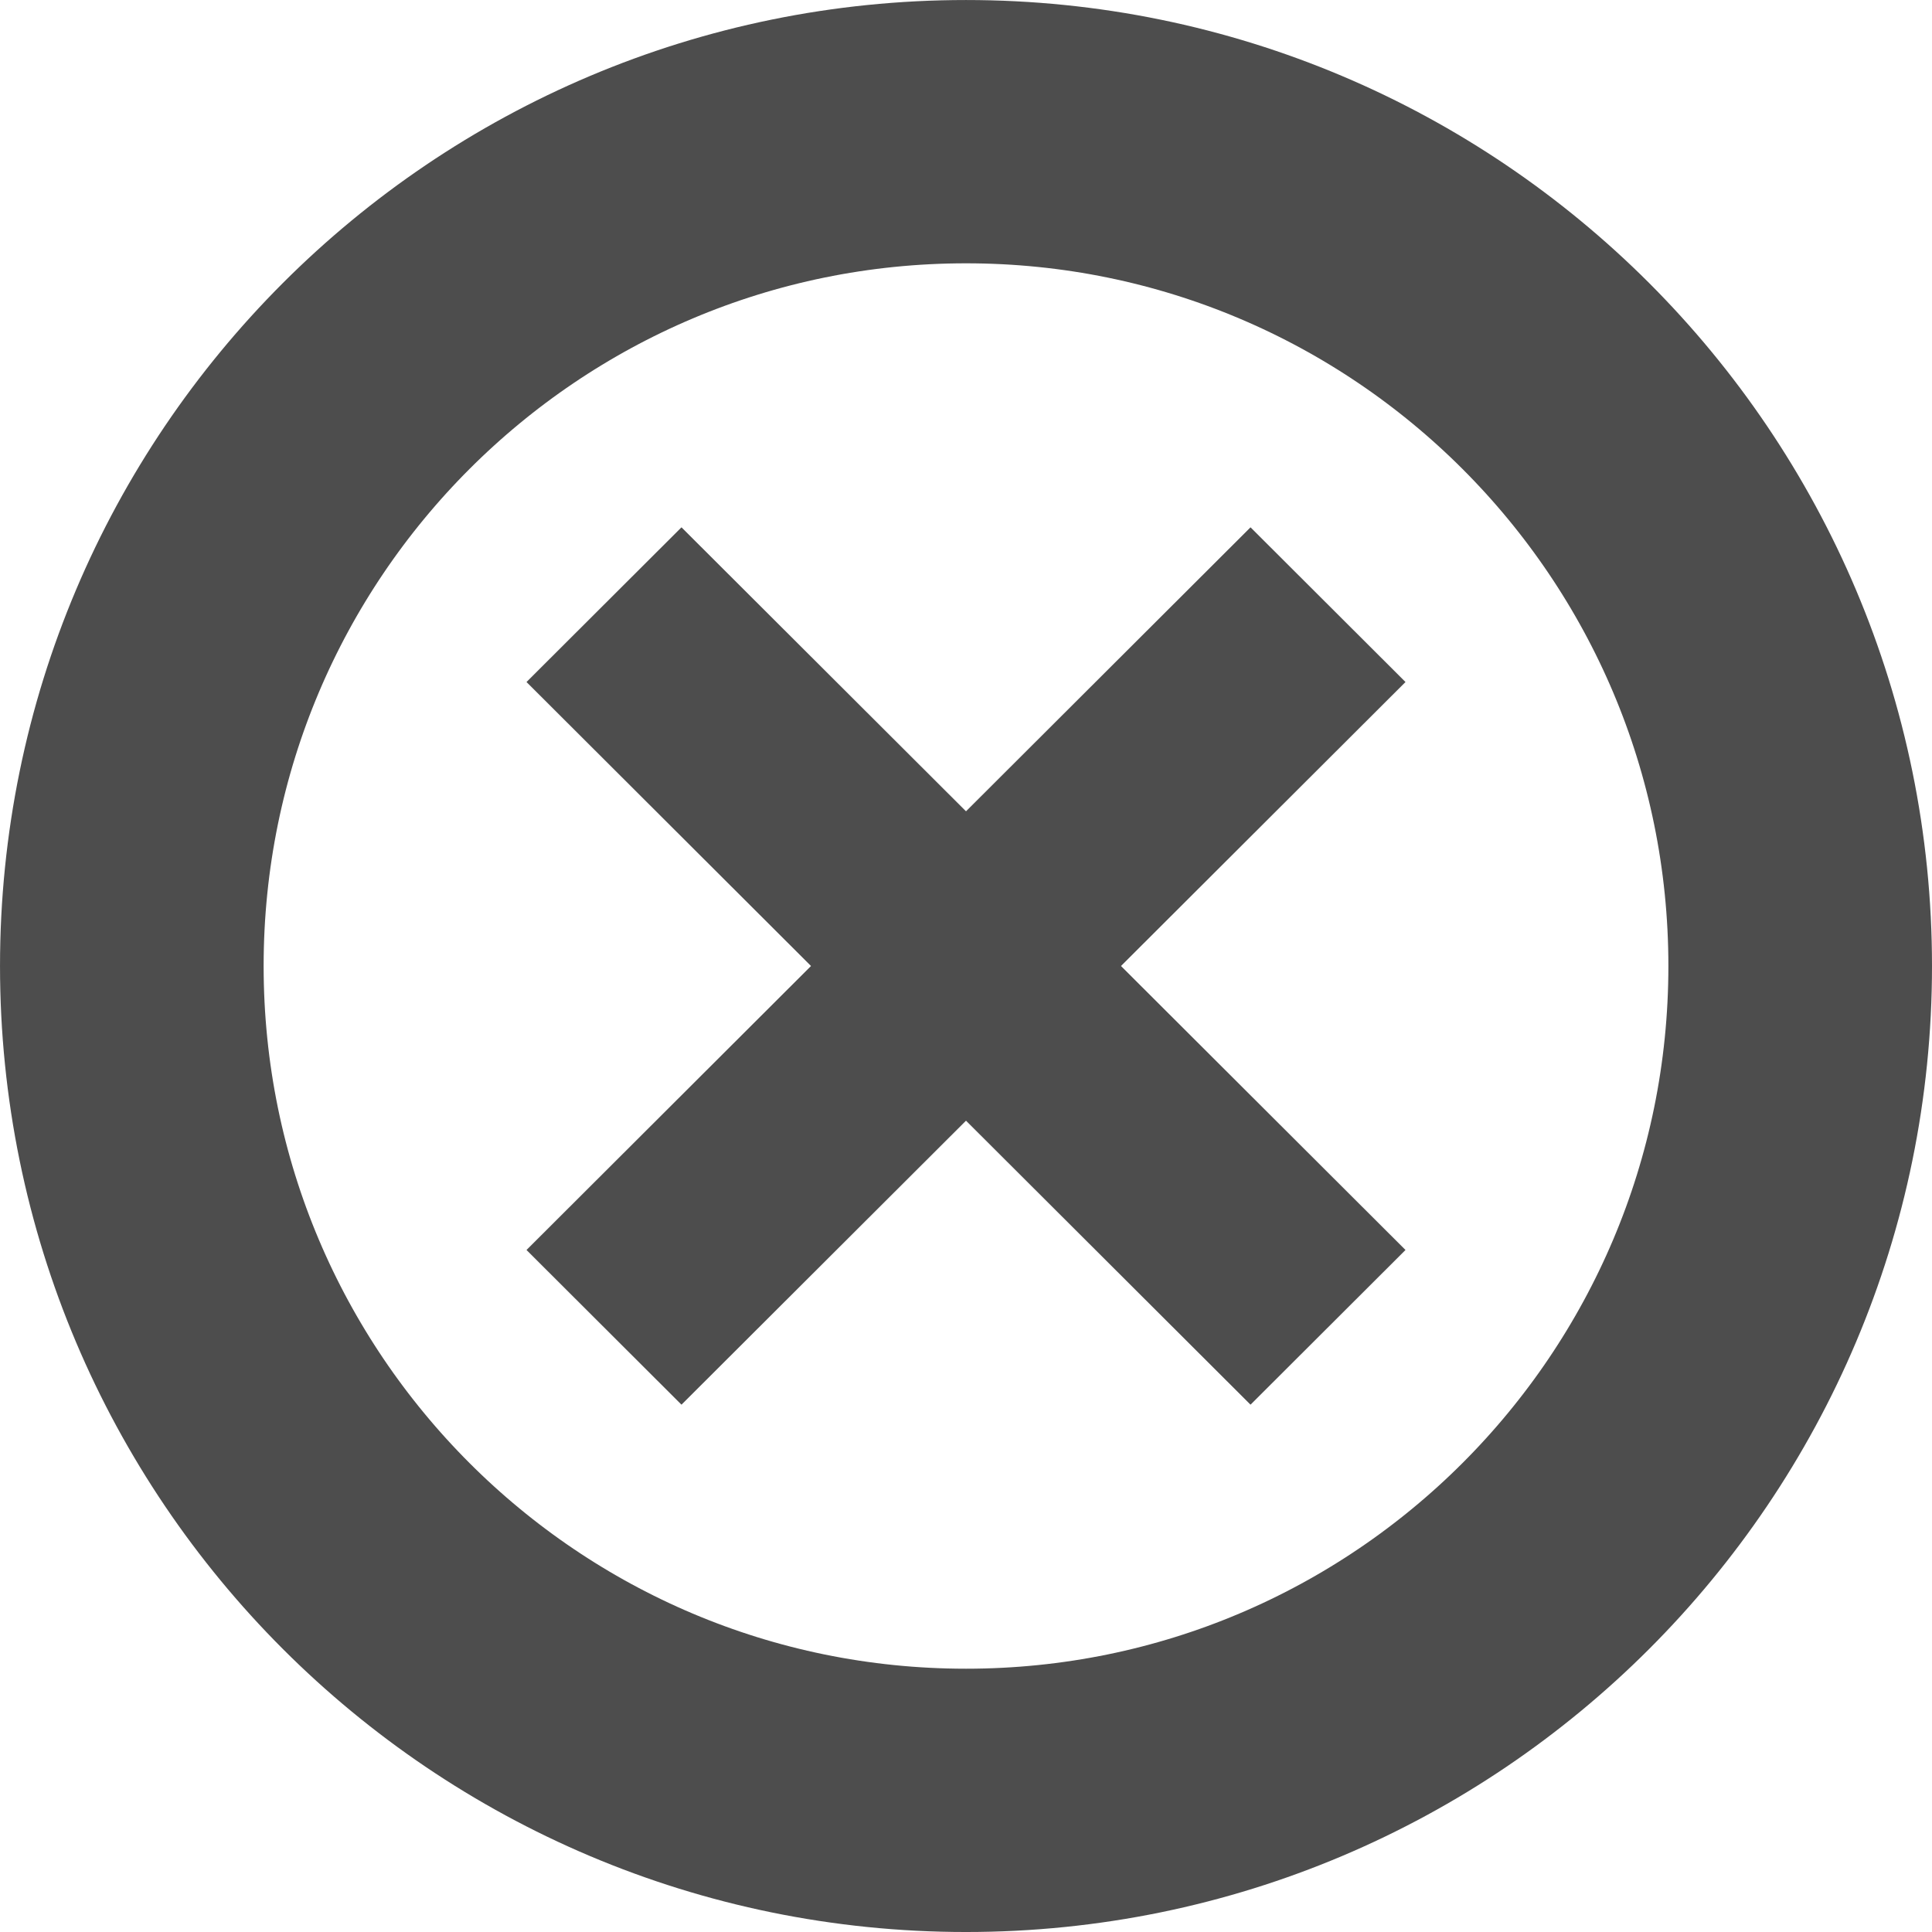
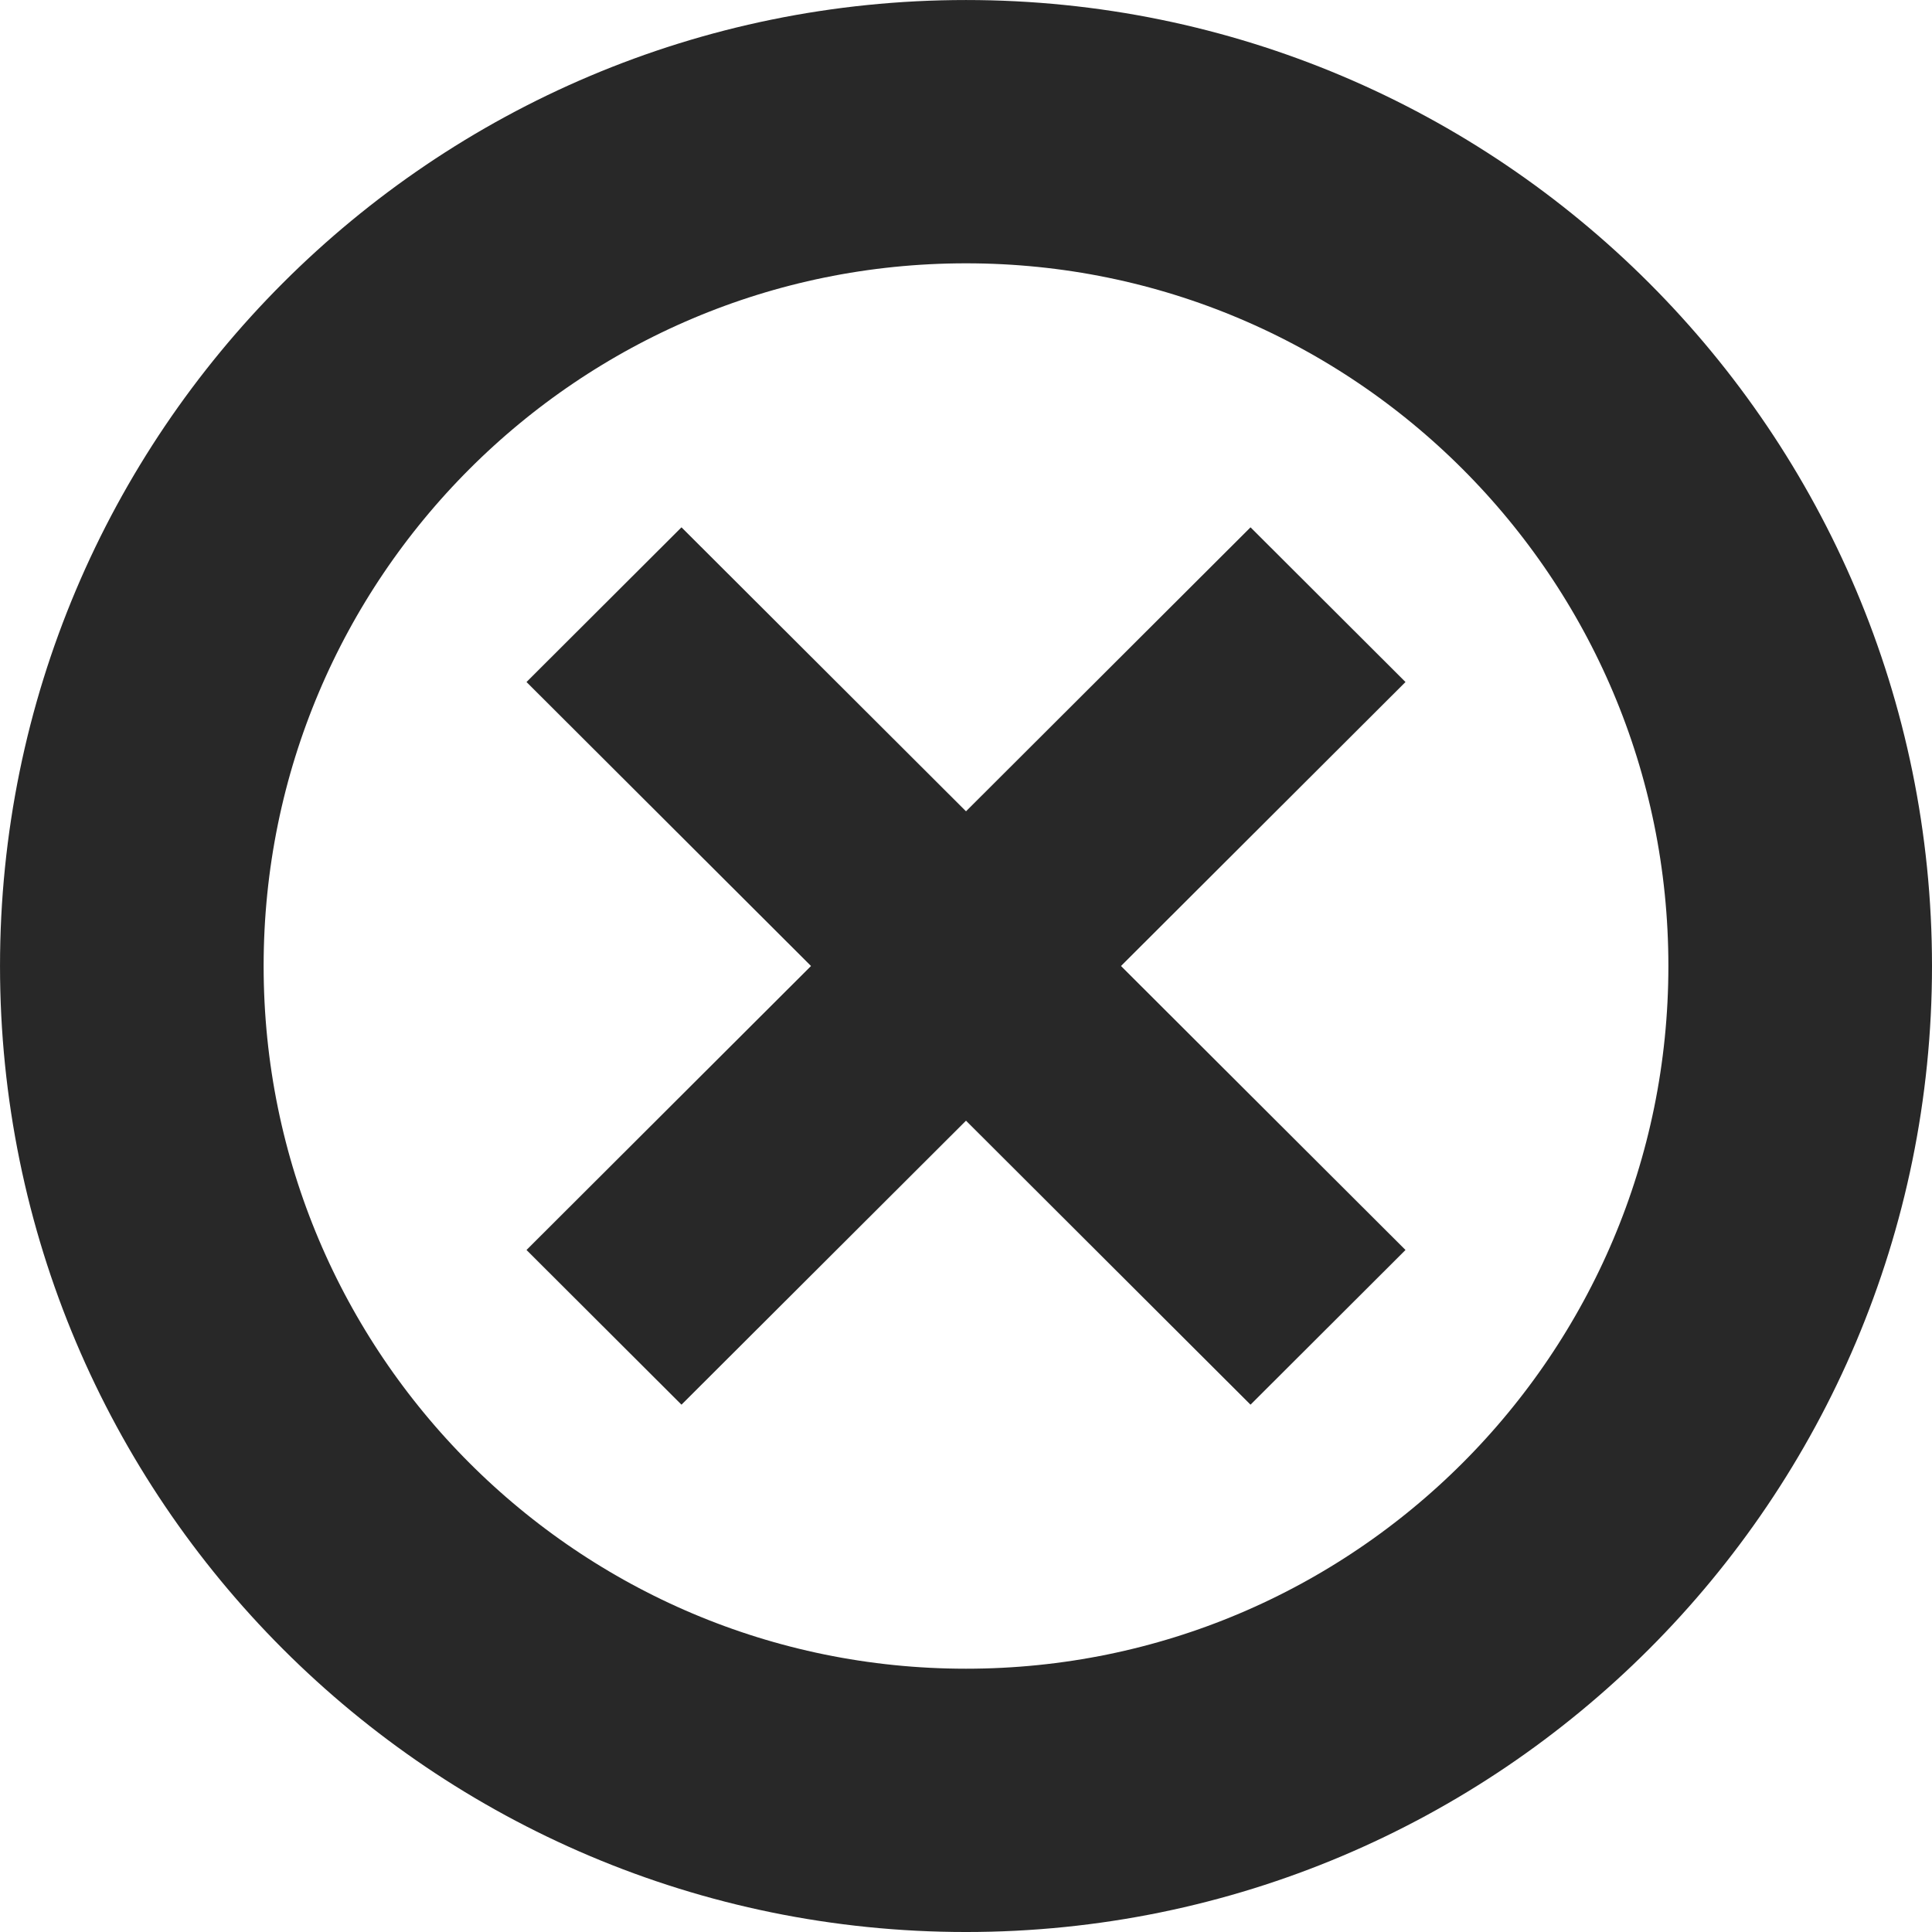
<svg xmlns="http://www.w3.org/2000/svg" width="256" height="256" id="svg4874" version="1.1" viewBox="0 0 256 256">
  <defs id="defs4876" />
  <g id="layer1" transform="translate(65.80464,83.56741)">
    <g id="g830" transform="matrix(1.049618,0,0,1.049817,3.266809,-8.588376)">
-       <path id="path825" d="M 92.061,105.874 0.66,14.661 20.225,-4.864 111.626,86.349 Z" style="color:#000000;display:inline;overflow:visible;visibility:visible;fill:#4d4d4d;fill-opacity:1;fill-rule:nonzero;stroke:none;stroke-width:2;marker:none;enable-background:accumulate" />
-       <ellipse ry="28.529" rx="28.489" cy="458.393" cx="151.999" style="color:#000000;display:inline;overflow:visible;visibility:visible;fill:none;stroke:#4d4d4d;stroke-width:9.003;stroke-miterlimit:4;stroke-dasharray:none;stroke-opacity:1;marker:none;enable-background:accumulate" id="path2995" transform="matrix(3.69646,0,0,3.691288,-505.7144,-1641.554)" />
-       <path style="color:#000000;display:inline;overflow:visible;visibility:visible;fill:#4d4d4d;fill-opacity:1;fill-rule:nonzero;stroke:none;stroke-width:2;marker:none;enable-background:accumulate" d="M 0.66,86.349 92.061,-4.864 111.626,14.661 20.225,105.874 Z" id="path4002" />
+       <path id="path825" d="M 92.061,105.874 0.66,14.661 20.225,-4.864 111.626,86.349 Z" style="color:#000000;display:inline;overflow:visible;visibility:visible;fill:#282828;fill-opacity:1;fill-rule:nonzero;stroke:none;stroke-width:2;marker:none;enable-background:accumulate" />
+       <ellipse ry="28.529" rx="28.489" cy="458.393" cx="151.999" style="color:#000000;display:inline;overflow:visible;visibility:visible;fill:none;stroke:#282828;stroke-width:9.003;stroke-miterlimit:4;stroke-dasharray:none;stroke-opacity:1;marker:none;enable-background:accumulate" id="path2995" transform="matrix(3.69646,0,0,3.691288,-505.7144,-1641.554)" />
+       <path style="color:#000000;display:inline;overflow:visible;visibility:visible;fill:#282828;fill-opacity:1;fill-rule:nonzero;stroke:none;stroke-width:2;marker:none;enable-background:accumulate" d="M 0.66,86.349 92.061,-4.864 111.626,14.661 20.225,105.874 Z" id="path4002" />
    </g>
  </g>
</svg>
